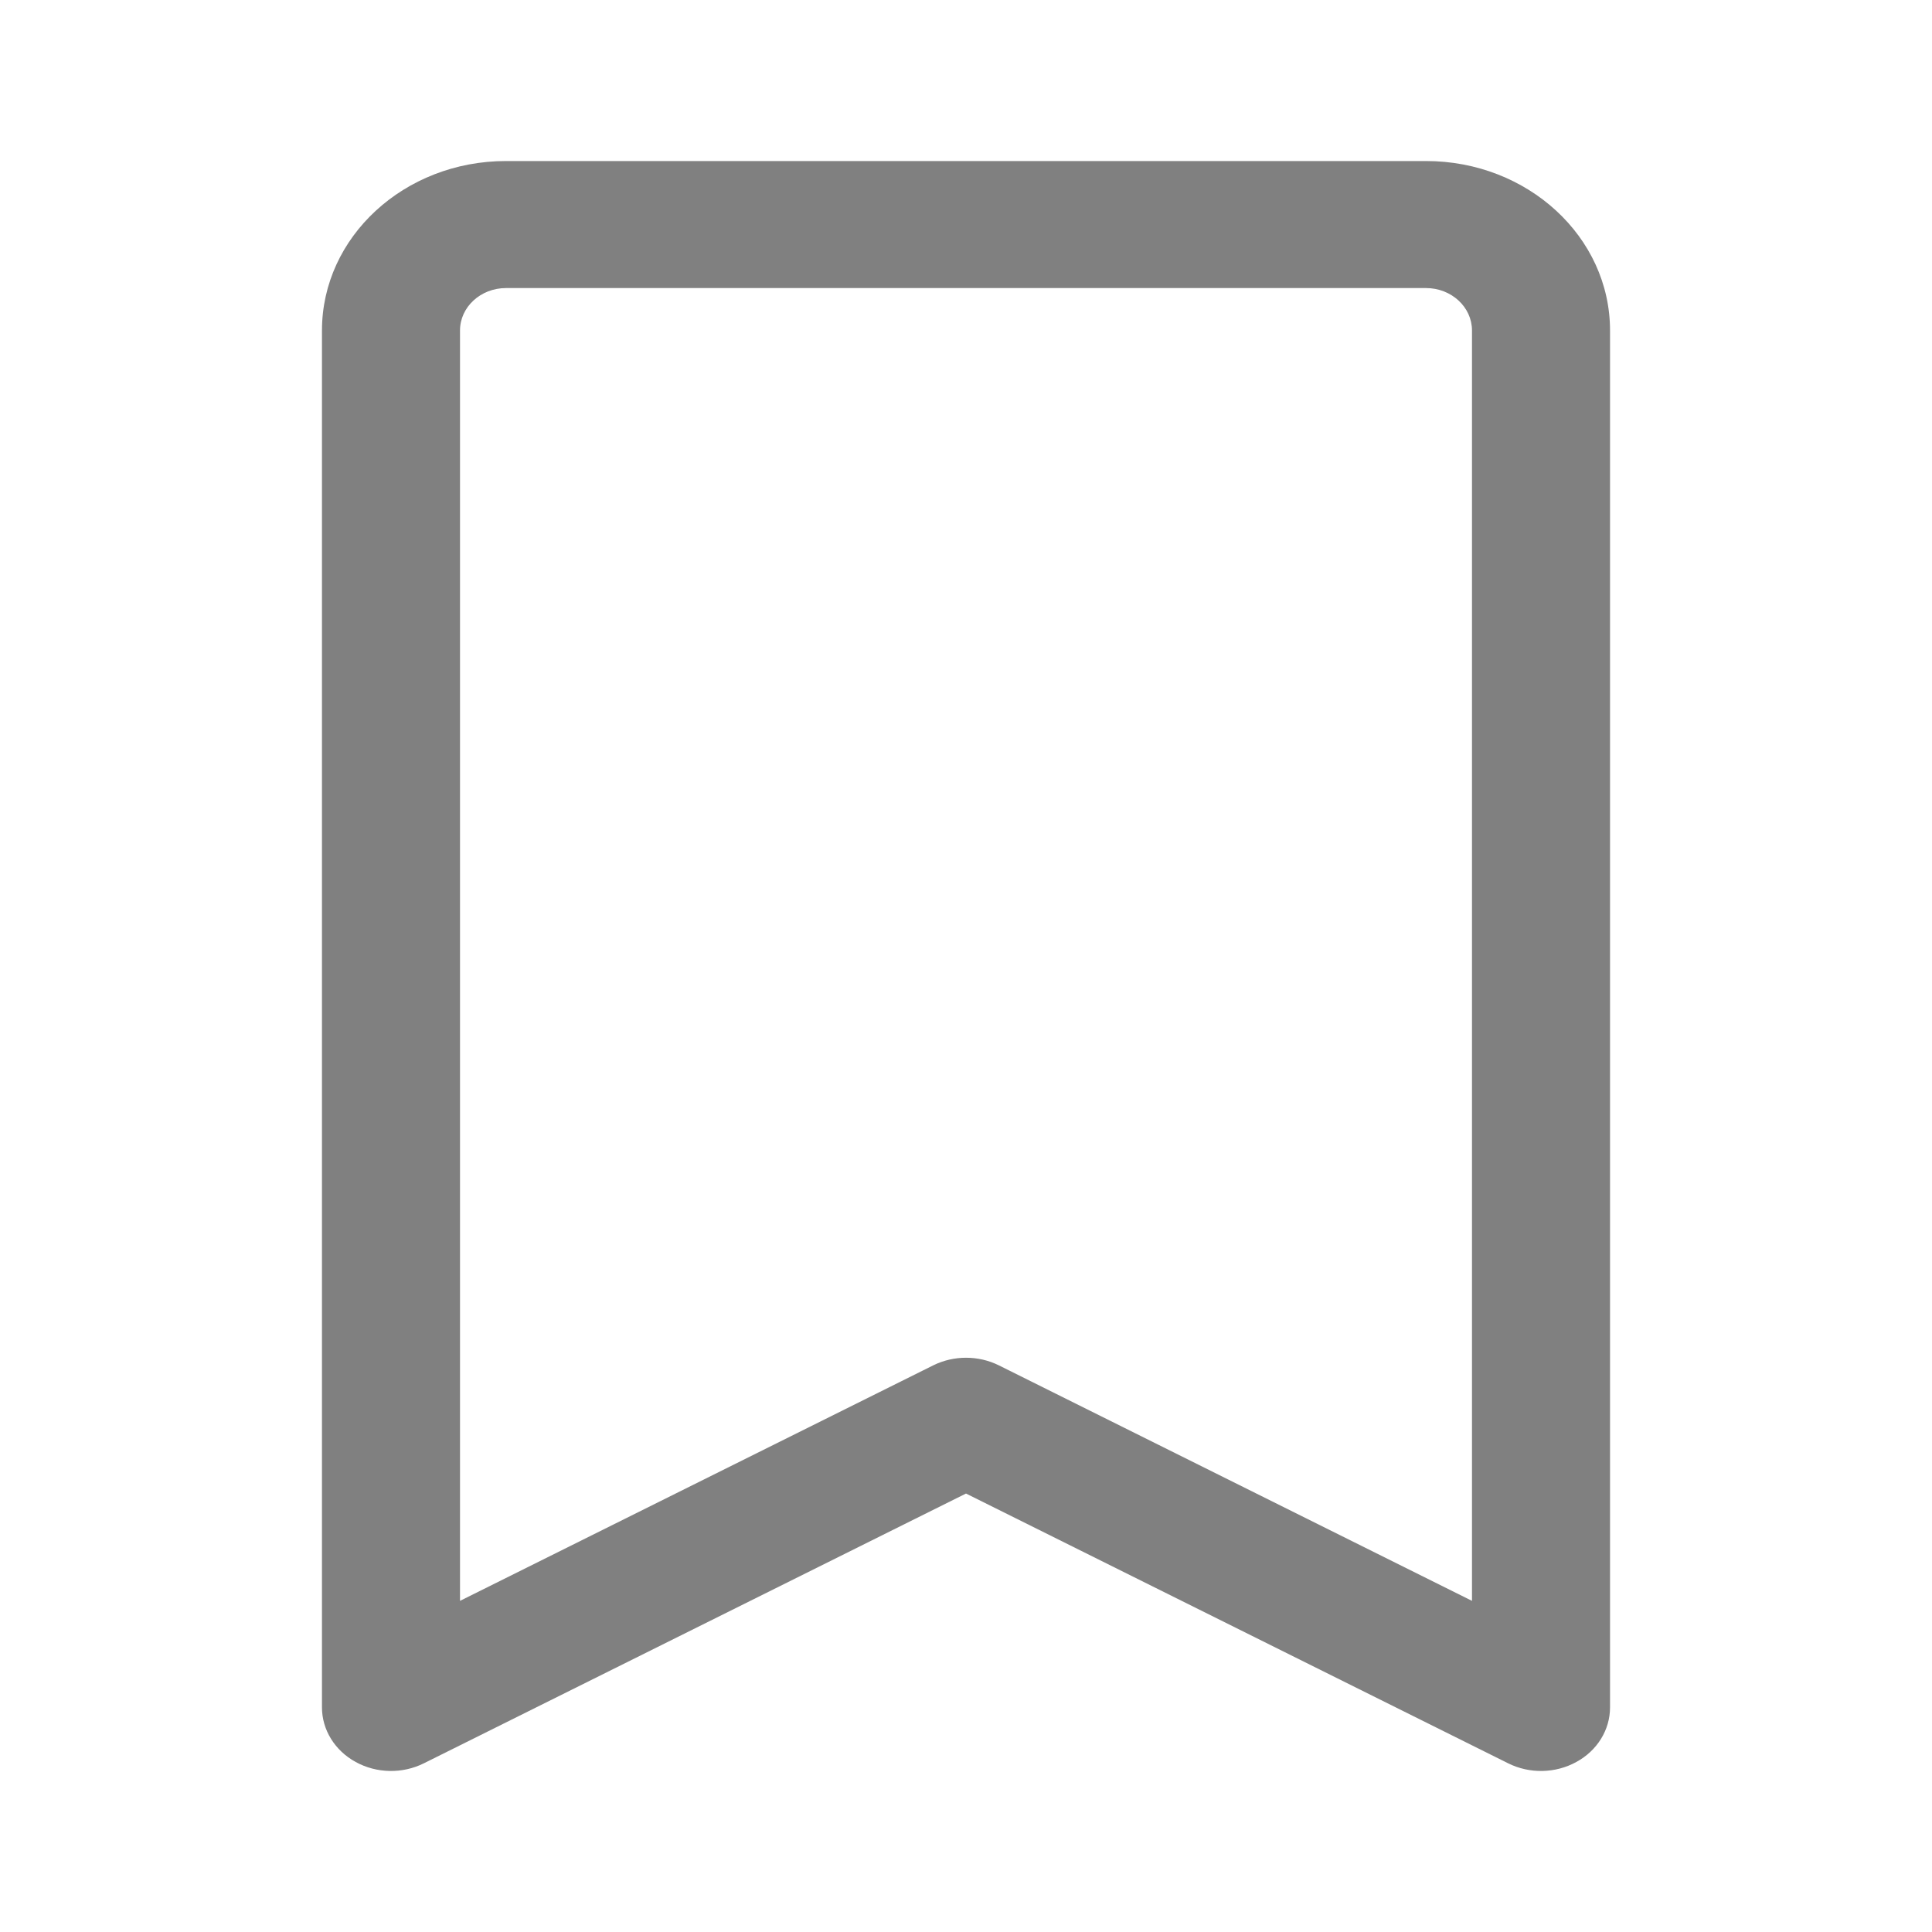
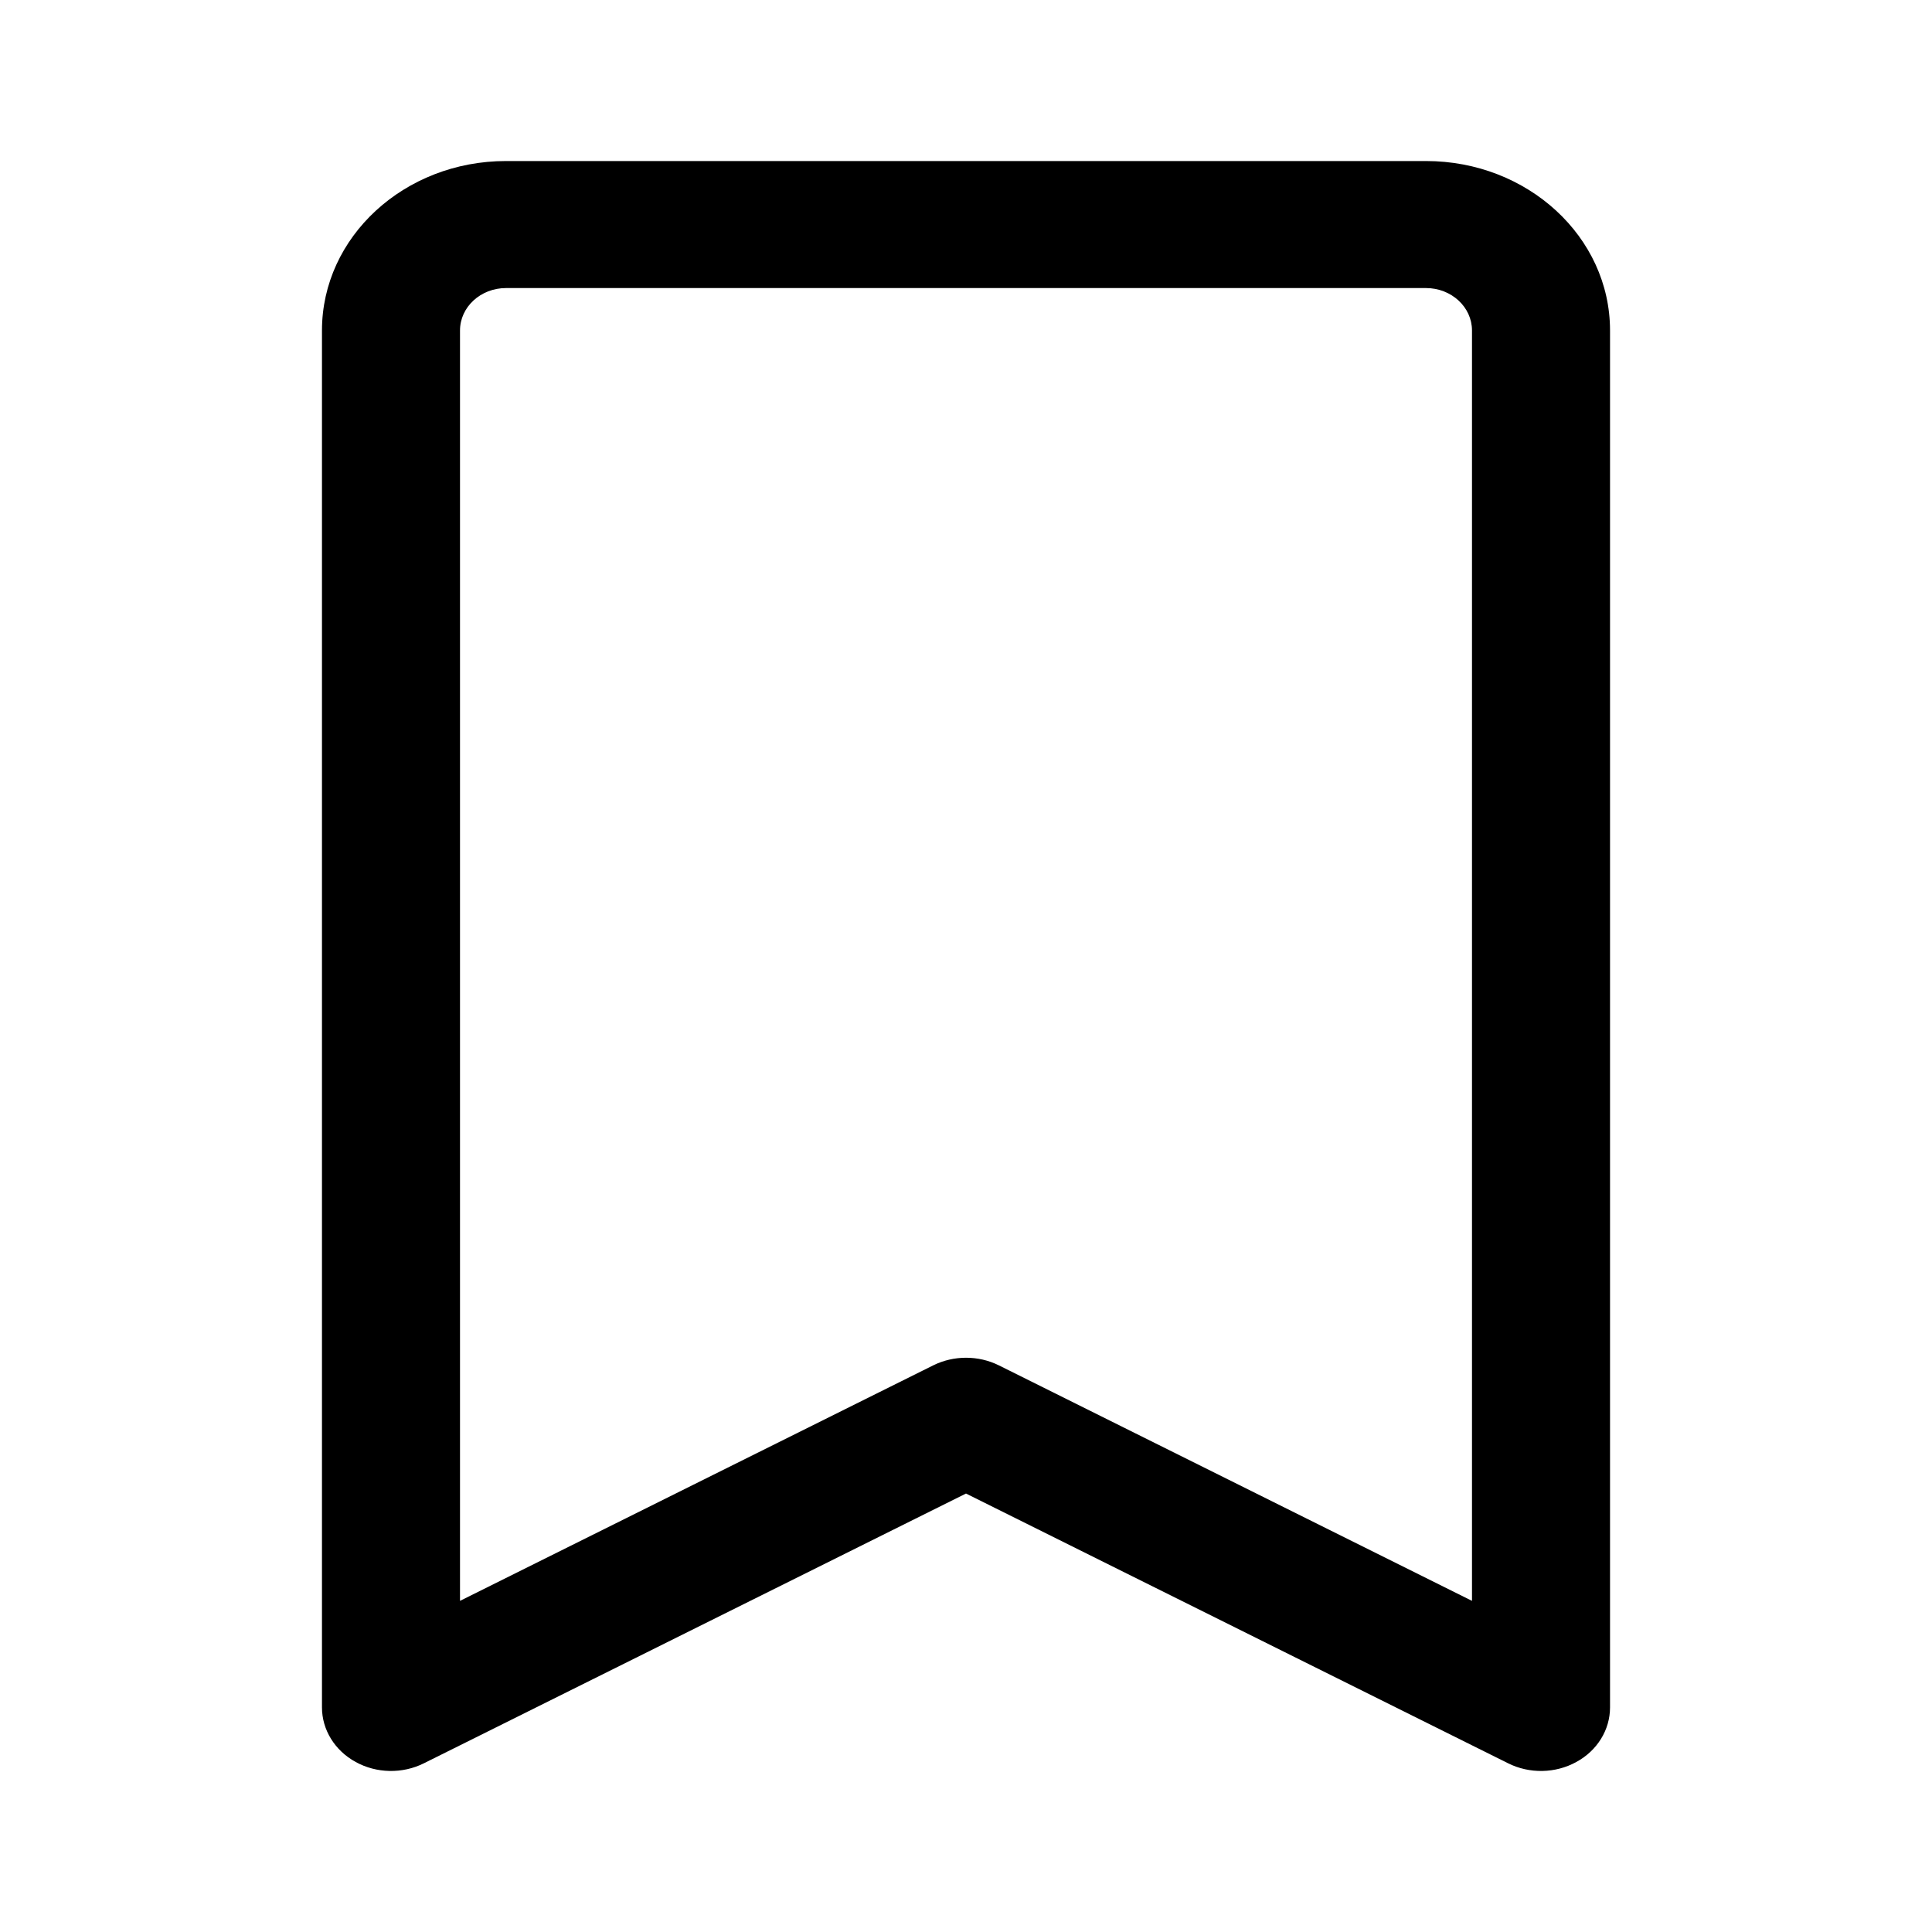
<svg xmlns="http://www.w3.org/2000/svg" width="20" height="20" viewBox="0 0 20 20" fill="none">
-   <path fill-rule="evenodd" clip-rule="evenodd" d="M5.238 2.982C4.975 2.982 4.762 3.179 4.762 3.421V16.572L9.661 14.134C9.873 14.029 10.128 14.029 10.34 14.134L15.238 16.572V3.421C15.238 3.179 15.025 2.982 14.762 2.982H5.238ZM3.333 3.421C3.333 2.452 4.186 1.667 5.238 1.667H14.762C15.814 1.667 16.667 2.452 16.667 3.421V17.675C16.667 17.907 16.535 18.122 16.318 18.24C16.102 18.359 15.834 18.364 15.613 18.254L10 15.461L4.387 18.254C4.166 18.364 3.898 18.359 3.682 18.24C3.466 18.122 3.333 17.907 3.333 17.675V3.421Z" fill="#808080" />
+   <path fill-rule="evenodd" clip-rule="evenodd" d="M5.238 2.982C4.975 2.982 4.762 3.179 4.762 3.421V16.572L9.661 14.134C9.873 14.029 10.128 14.029 10.34 14.134L15.238 16.572V3.421C15.238 3.179 15.025 2.982 14.762 2.982H5.238ZM3.333 3.421C3.333 2.452 4.186 1.667 5.238 1.667H14.762C15.814 1.667 16.667 2.452 16.667 3.421V17.675C16.667 17.907 16.535 18.122 16.318 18.24C16.102 18.359 15.834 18.364 15.613 18.254L10 15.461L4.387 18.254C4.166 18.364 3.898 18.359 3.682 18.24C3.466 18.122 3.333 17.907 3.333 17.675V3.421Z" fill="currentColor" />
</svg>
